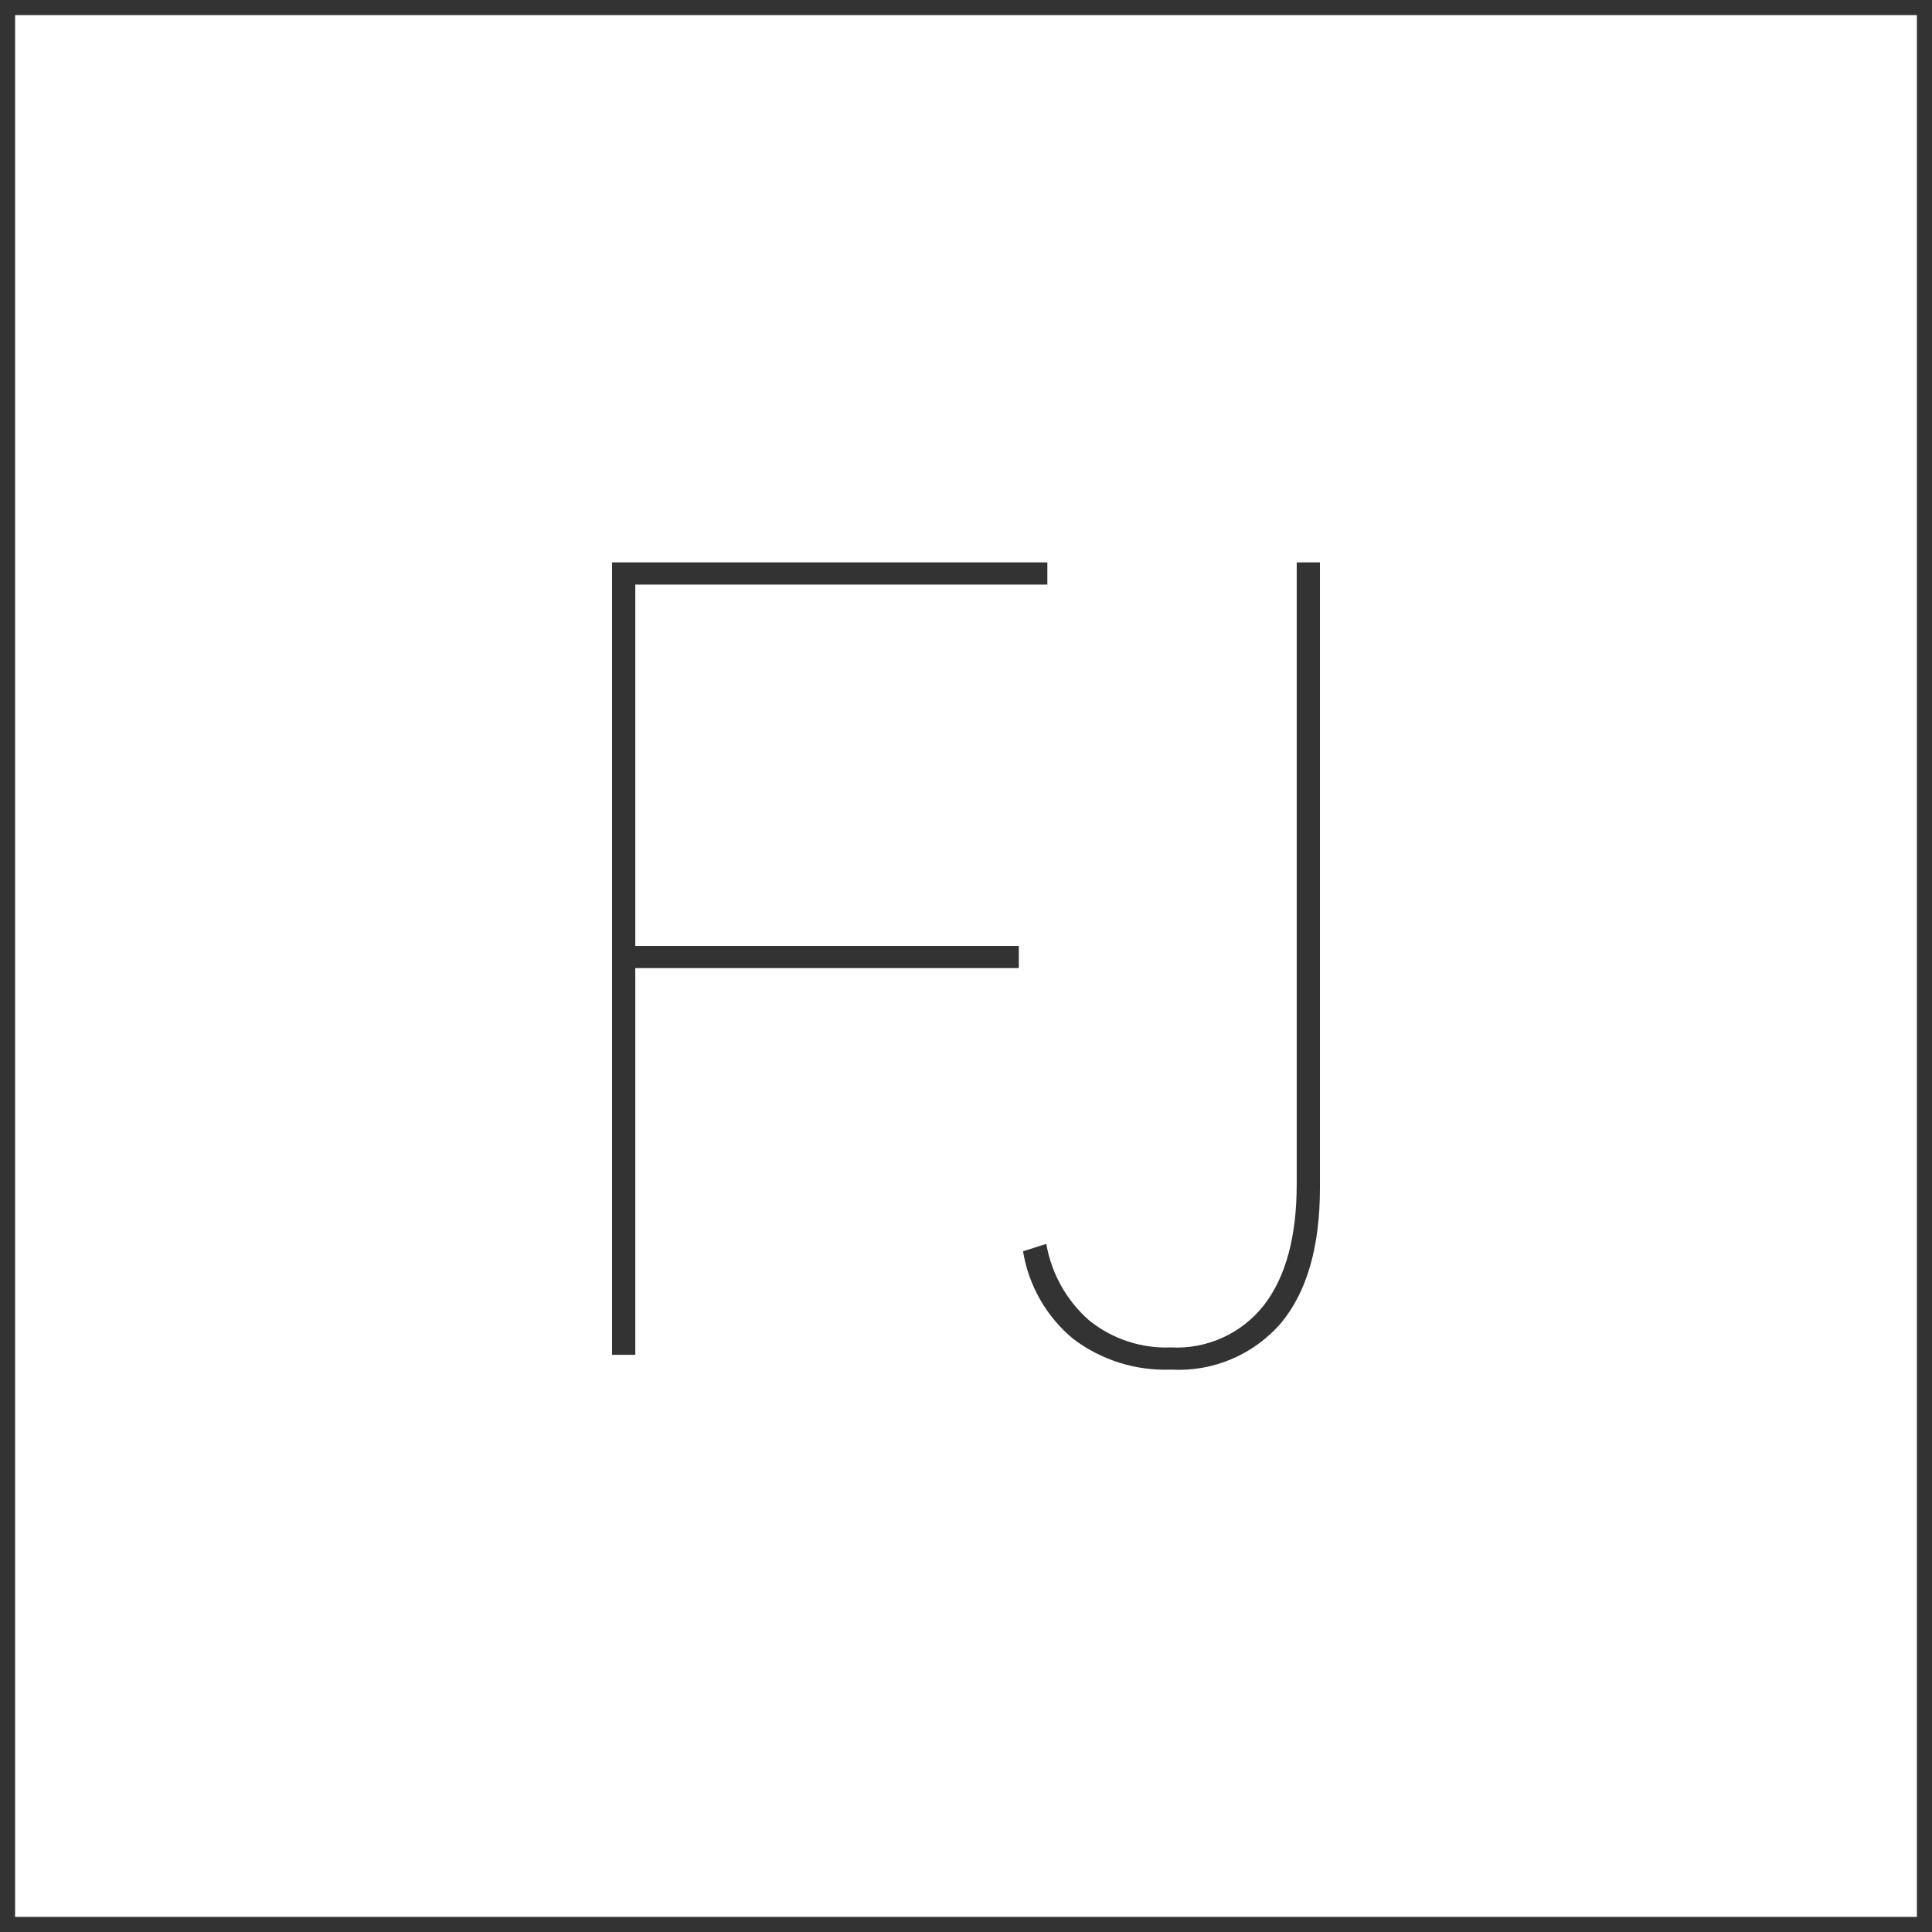
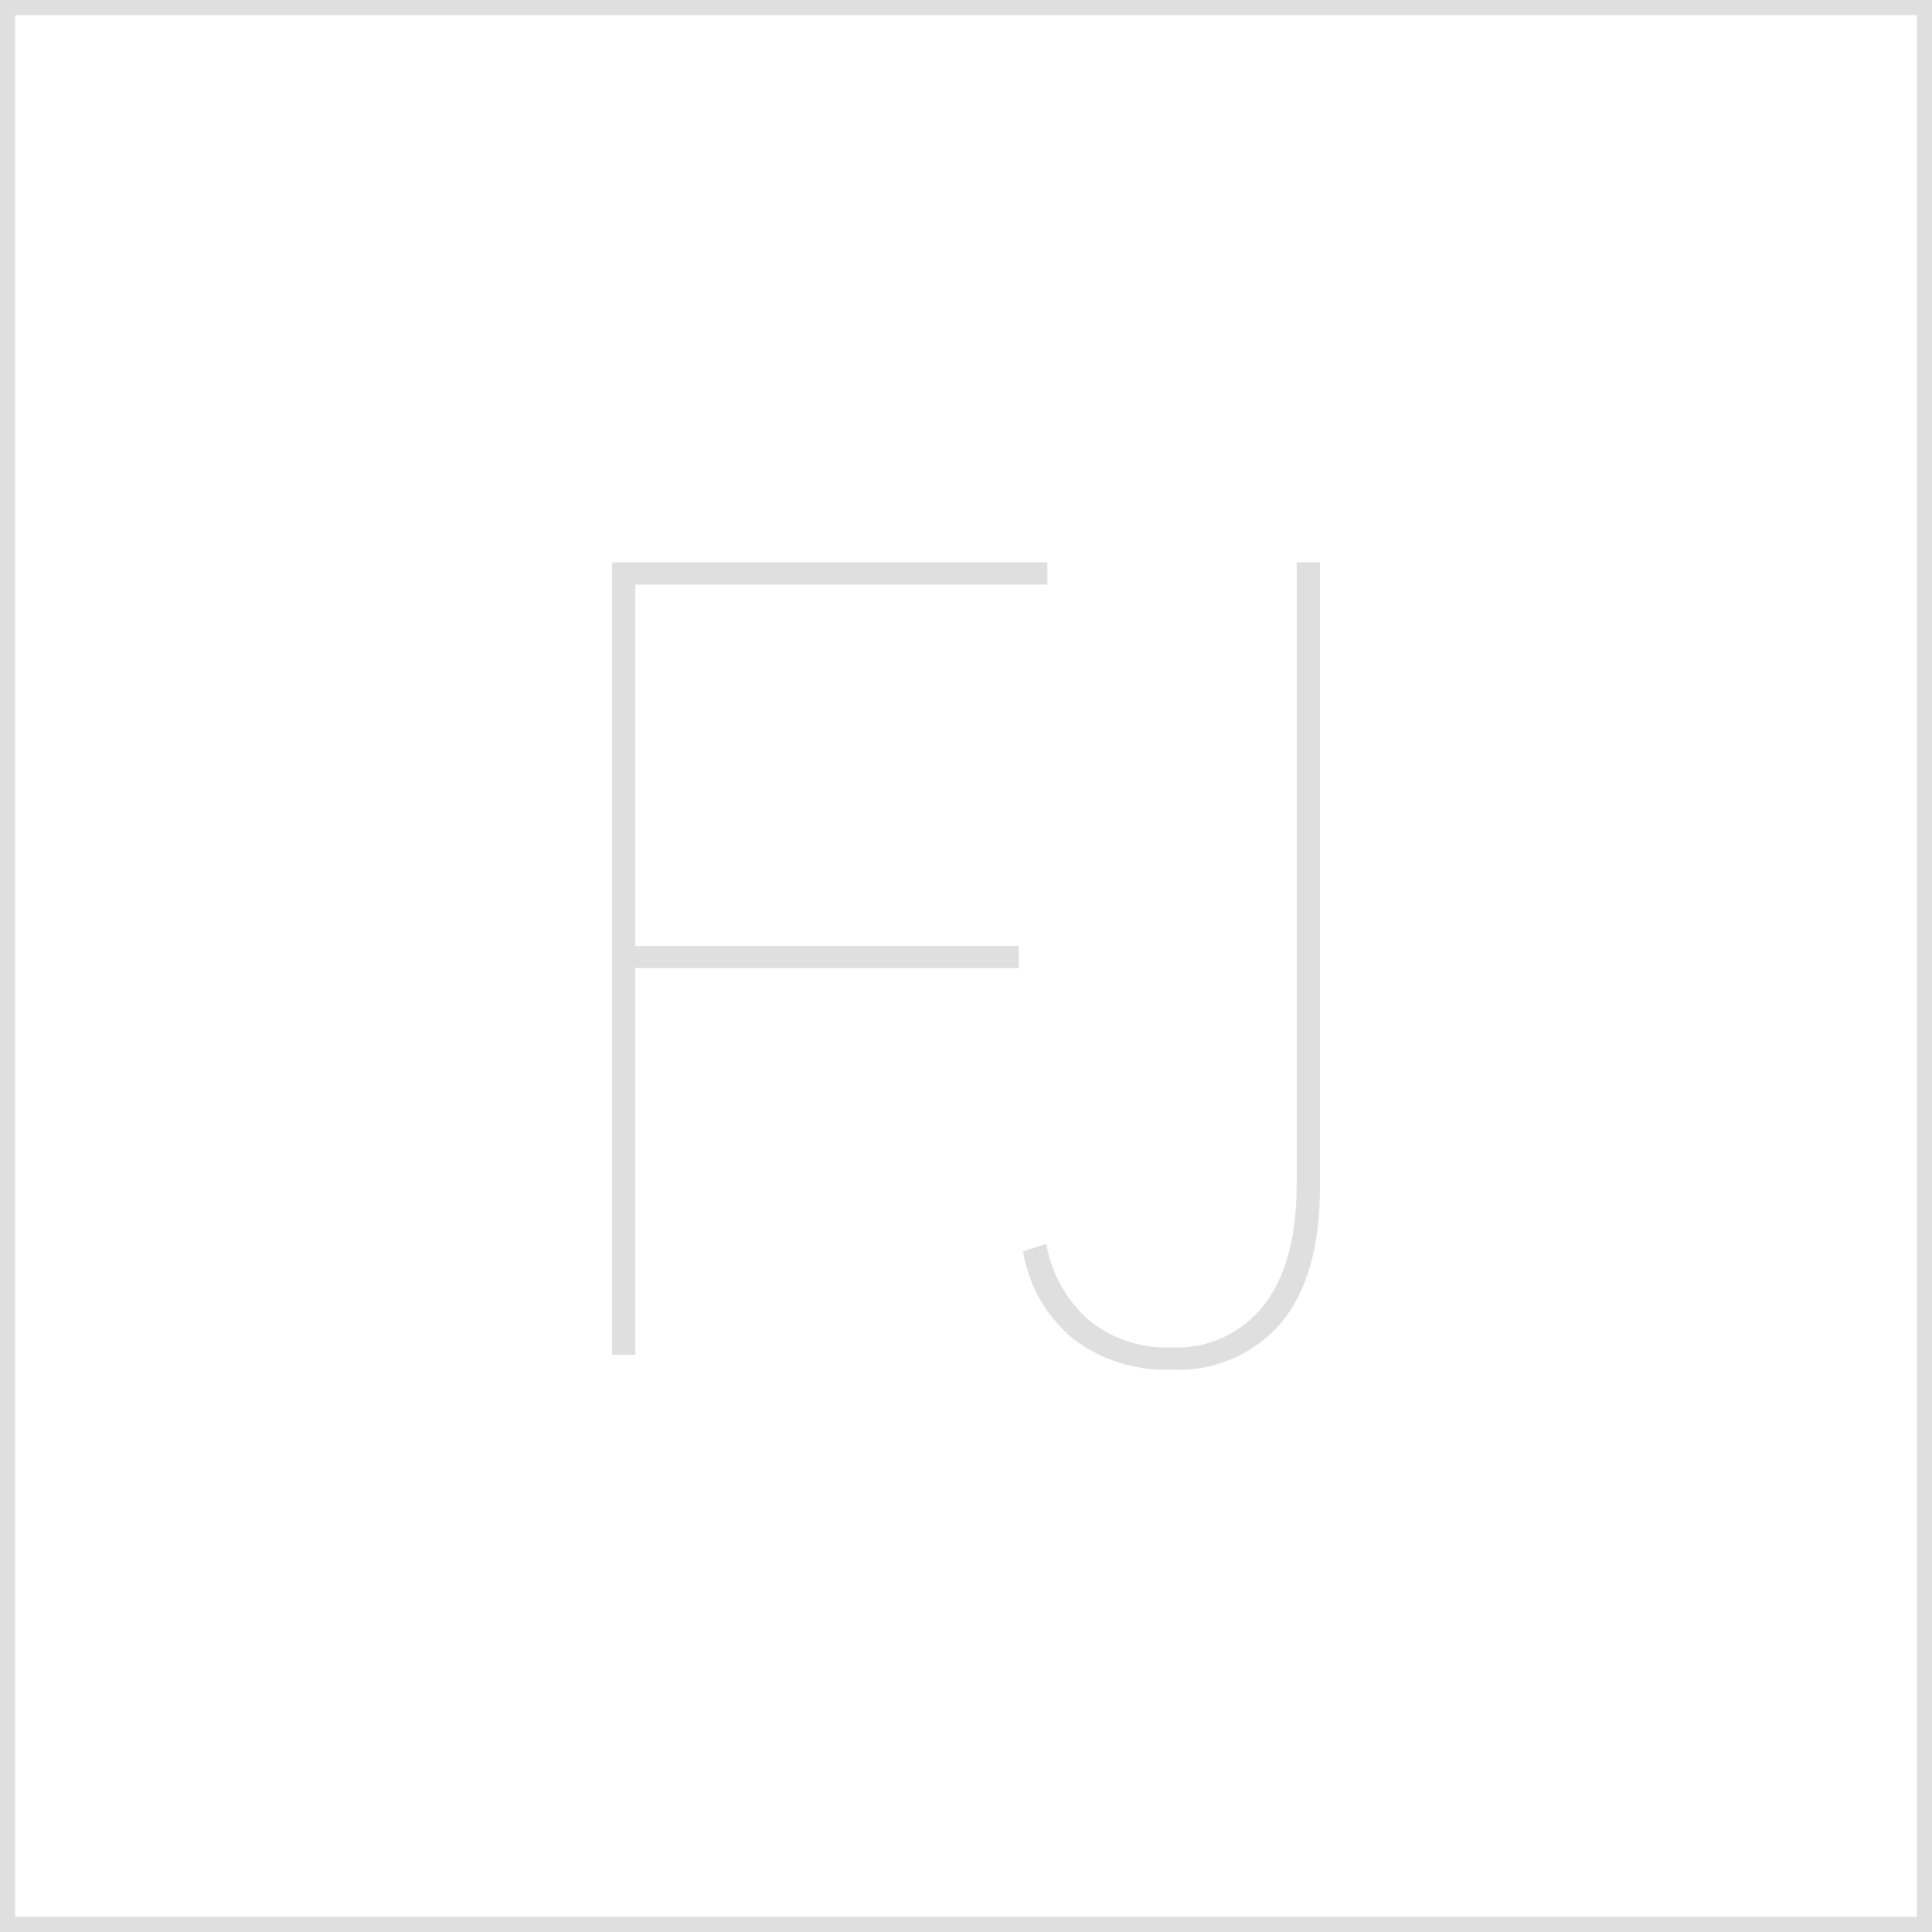
<svg xmlns="http://www.w3.org/2000/svg" id="图层_2" data-name="图层 2" viewBox="0 0 128 128">
  <defs>
-     <style>.cls-ysf01725{fill:#333;}.cls-k1czj5rk{opacity:0.16;}</style>
+     <style>.cls-1{fill:#333;}.cls-1{opacity:0.16;}</style>
  </defs>
  <g id="运行水电厂">
-     <path class="cls-ysf01725" d="M127,1V127H1V1H127m1-1H0V128H128V0Z" />
-     <path class="cls-ysf01725" d="M42.09,64.14V89.76H40.55V37.26H69.39v1.47H42.09V62.67H67.5v1.47Z" />
-     <path class="cls-ysf01725" d="M71.11,88.71a9.5,9.5,0,0,1-3.33-5.81l1.54-.49a8.71,8.71,0,0,0,2.84,5.07,8.11,8.11,0,0,0,5.42,1.79,7.33,7.33,0,0,0,6.16-2.8q2.17-2.81,2.17-8V37.26h1.54V78.7c0,3.87-.85,6.85-2.55,8.92a8.94,8.94,0,0,1-7.32,3.12A10.09,10.09,0,0,1,71.11,88.71Z" />
-     <g class="cls-k1czj5rk" />
+     <path class="cls-1" d="M127,1V127H1V1H127m1-1H0V128H128V0Z" />
+     <path class="cls-1" d="M42.09,64.14V89.76H40.55V37.26H69.39v1.47H42.09V62.67H67.5v1.47Z" />
+     <path class="cls-1" d="M71.11,88.71a9.5,9.5,0,0,1-3.33-5.81l1.54-.49a8.71,8.71,0,0,0,2.84,5.07,8.11,8.11,0,0,0,5.42,1.79,7.33,7.33,0,0,0,6.16-2.8q2.17-2.81,2.17-8V37.26h1.54V78.7c0,3.87-.85,6.85-2.55,8.92a8.94,8.94,0,0,1-7.32,3.12A10.09,10.09,0,0,1,71.11,88.71Z" />
+     <g class="cls-1" />
  </g>
</svg>
